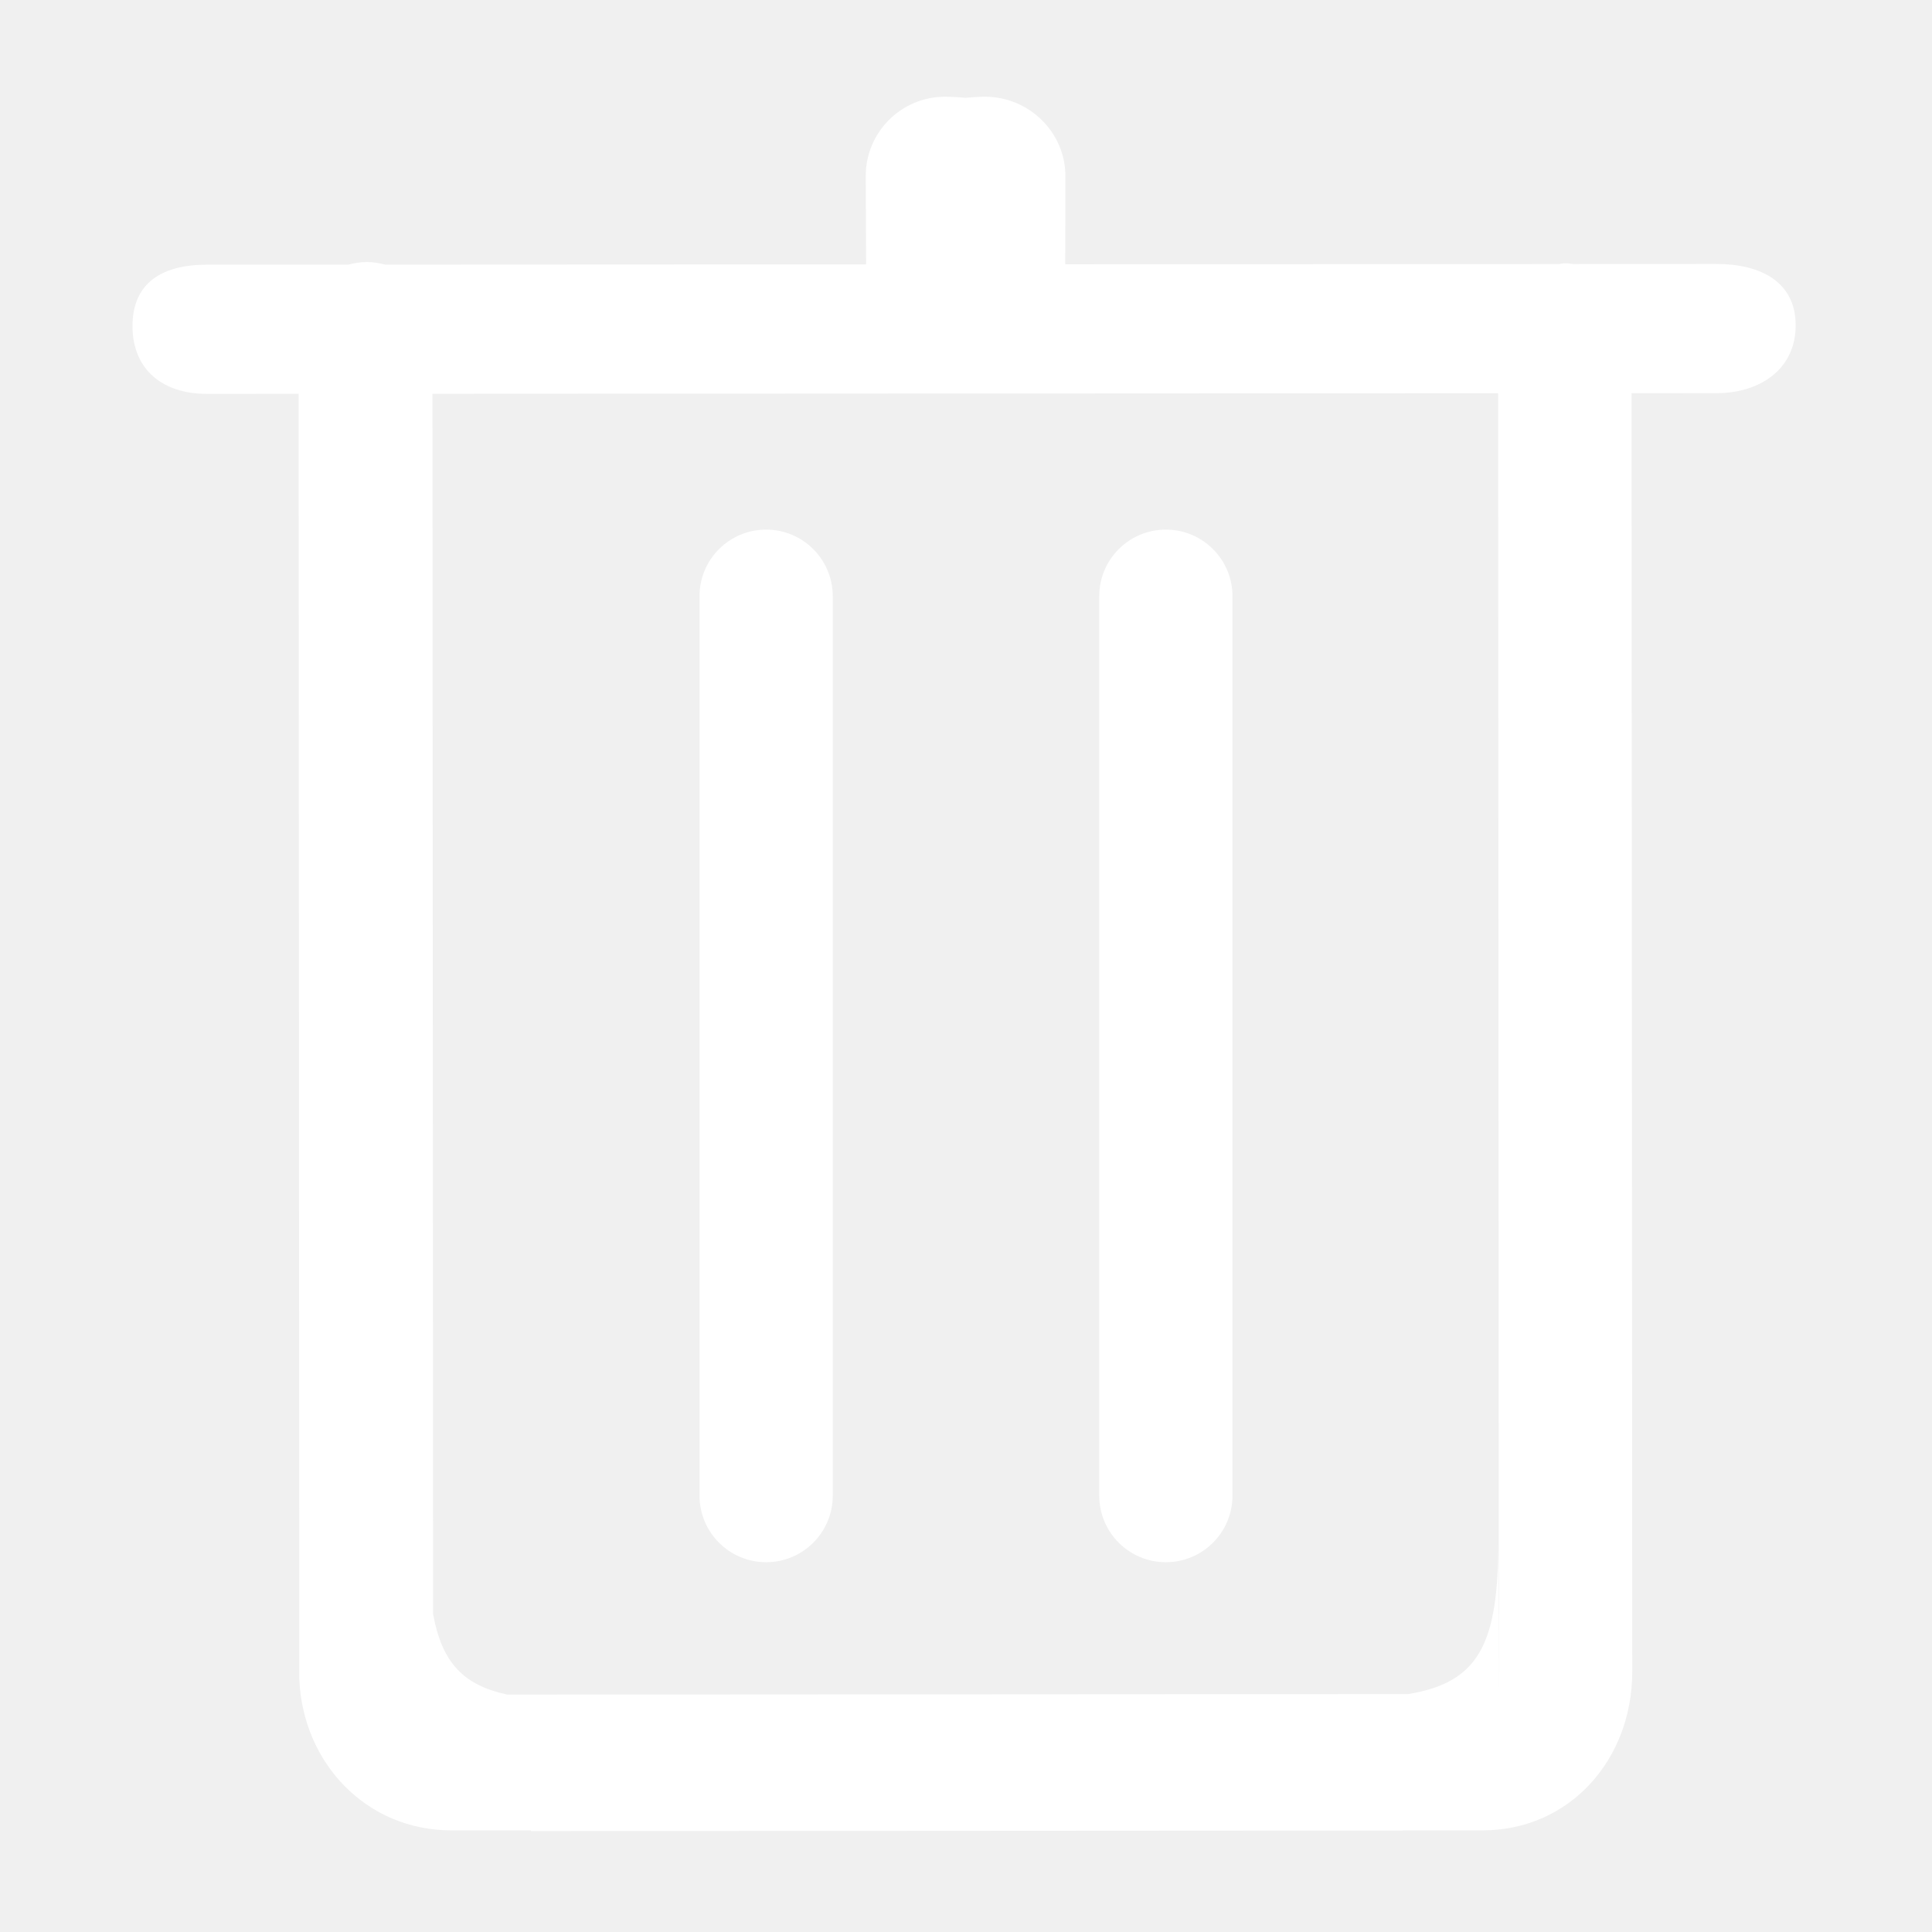
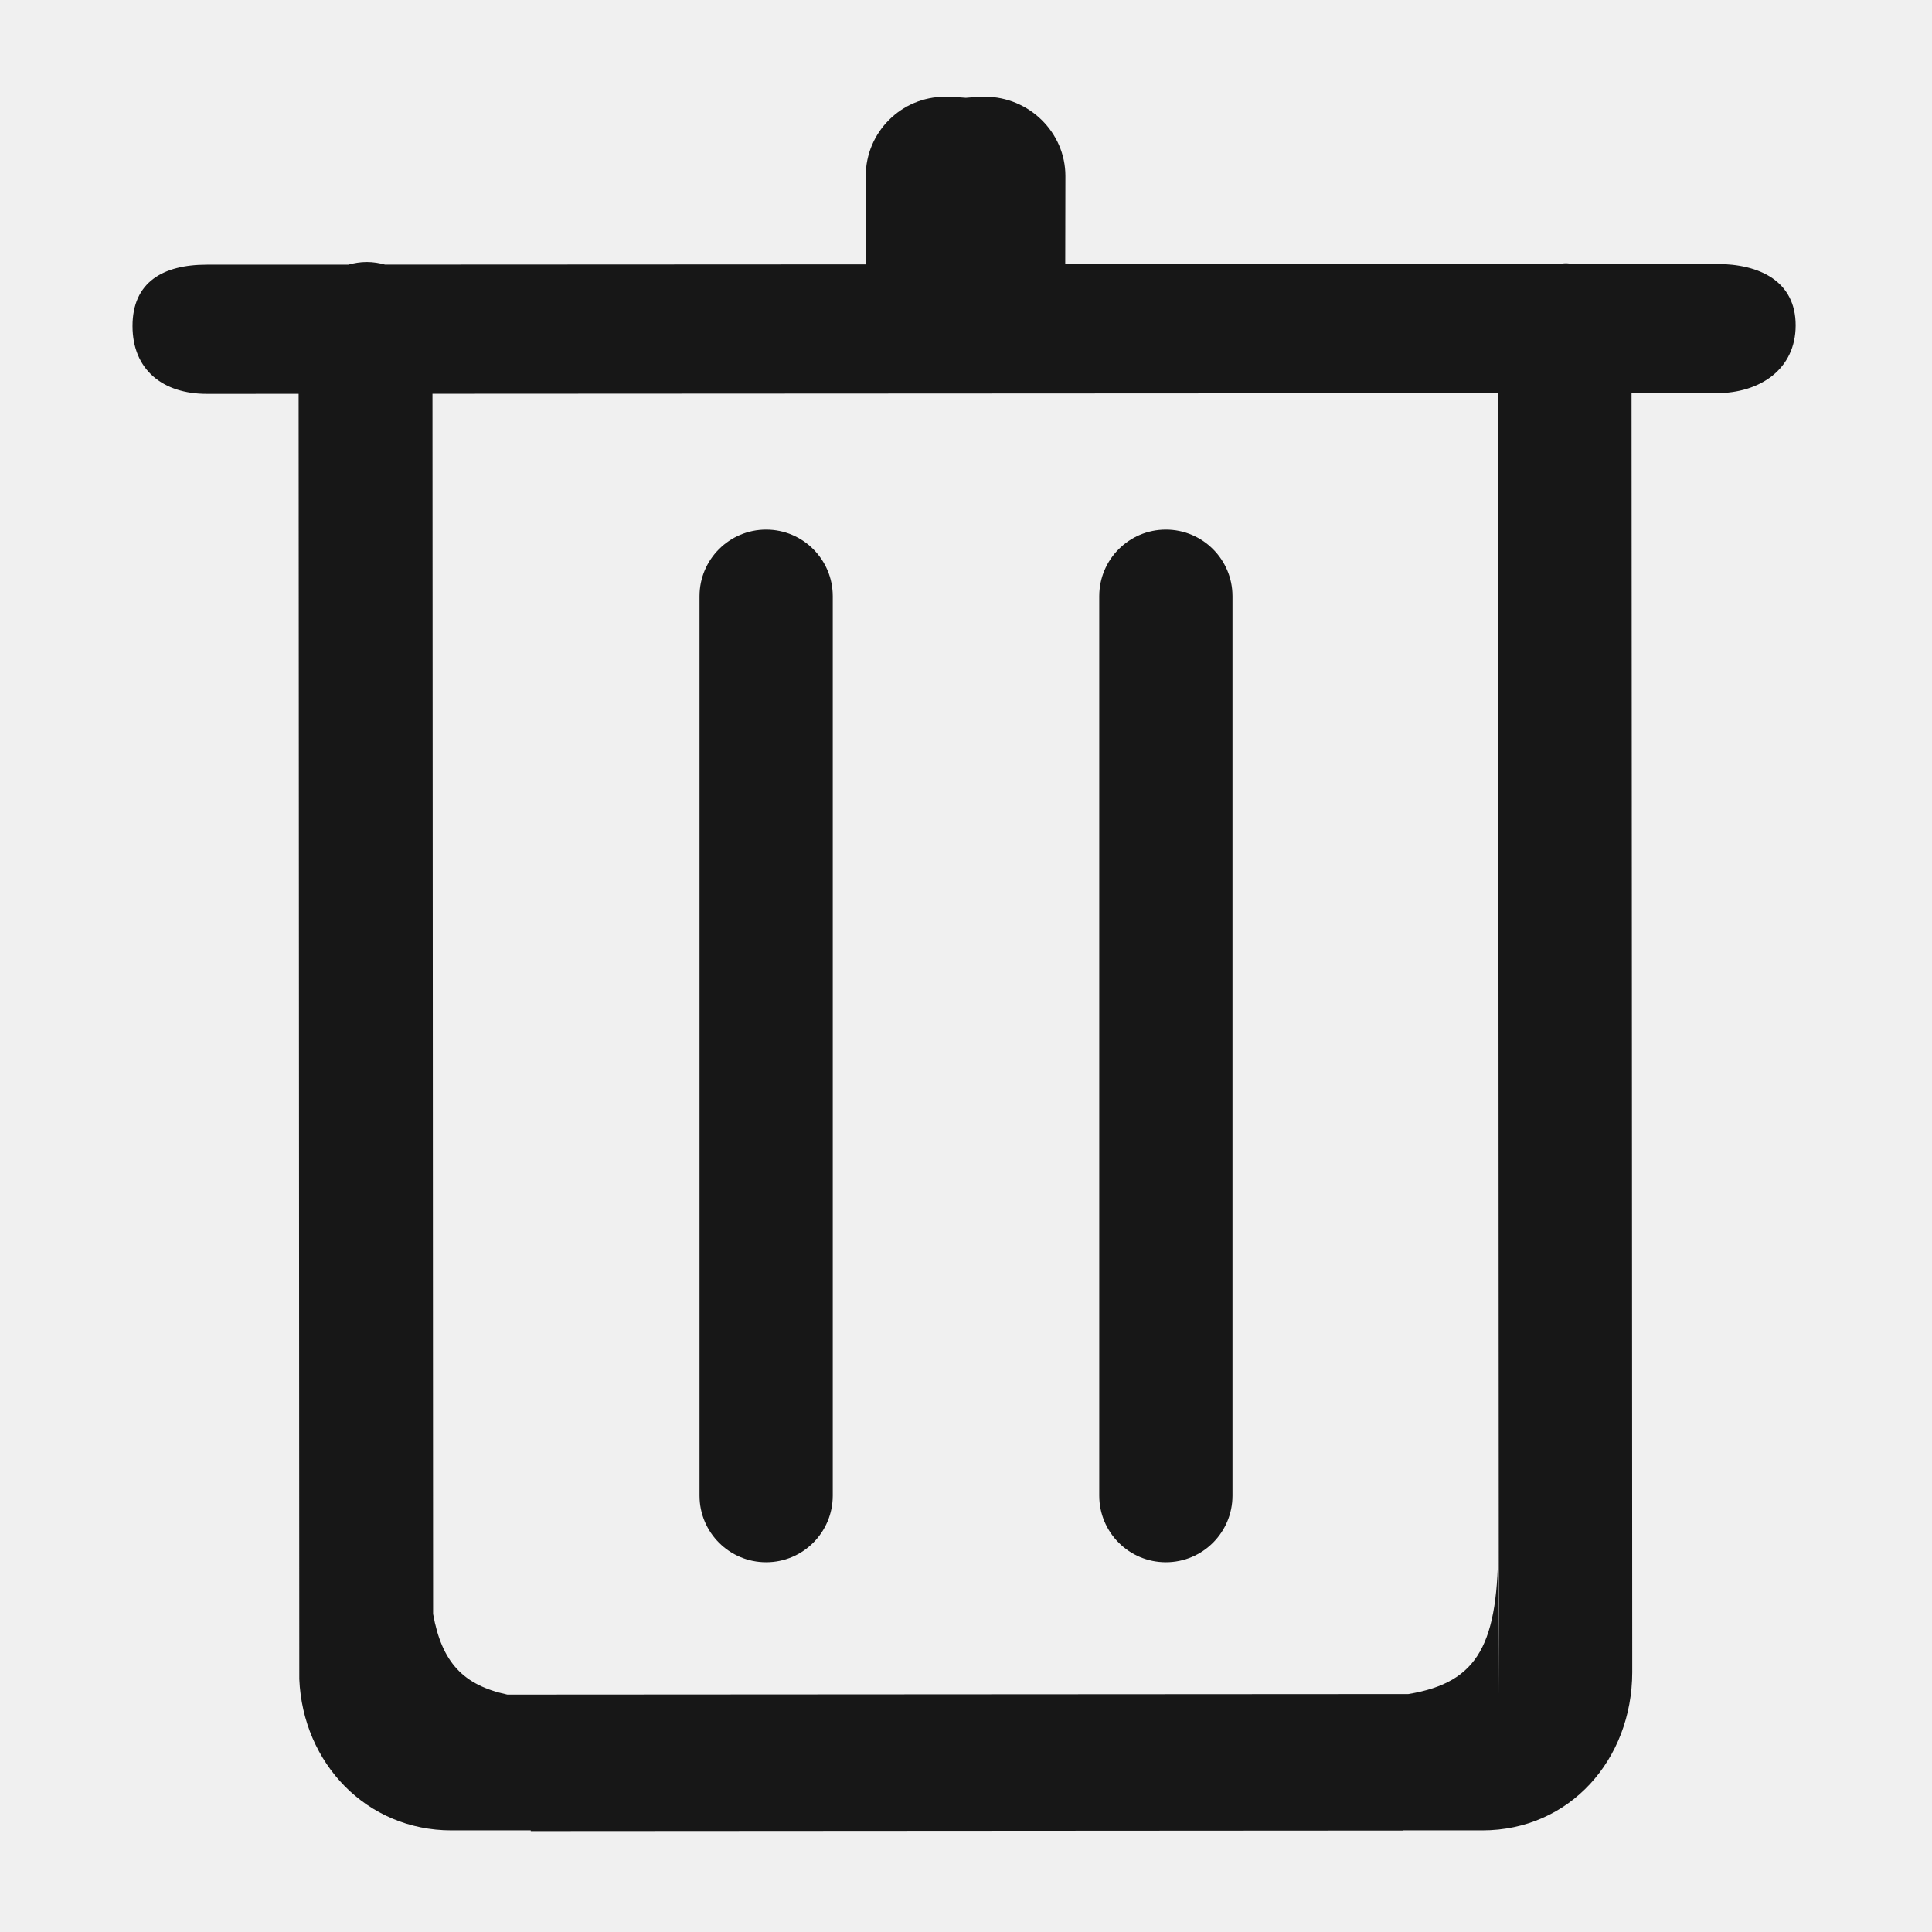
<svg xmlns="http://www.w3.org/2000/svg" t="1481534912536" class="icon" style="" viewBox="0 0 1024 1024" version="1.1" p-id="1836" width="32" height="32">
  <defs>
    <style type="text/css" />
  </defs>
-   <path d="M909.718 139.9l-75.988 0.035c-1.271-0.124-2.454-0.388-3.814-0.388s-2.578 0.282-3.884 0.406L564.595 140.076l0.088-46.786c0-23.217-19.35-42.019-42.567-42.019-3.743 0-6.921 0.318-10.205 0.565-3.549-0.247-6.938-0.565-11.034-0.565-23.199 0-42.019 18.803-42.019 42.019l0.194 46.839L204.094 140.253c-2.984-0.812-6.162-1.377-9.675-1.377-3.531 0-6.744 0.565-9.781 1.395L109.55 140.288c-23.199 0-39.318 9.304-39.318 32.521 0 23.199 16.102 35.946 39.318 35.946l48.728-0.018 0.353 681.207c1.889 44.579 35.558 80.19 80.649 80.19l42.037 0 0 0.371 462.318-0.282 0-0.088L785.655 970.134c46.345 0 79.36-37.5 79.466-83.809L864.75 208.402l44.968-0.018c23.199 0 42.019-12.729 42.019-35.946C951.737 149.222 932.935 139.9 909.718 139.9zM794.077 816.181c0.282 55.225-10.293 75.529-47.634 81.708L268.888 898.172c-23.34-4.996-34.692-17.02-39.336-42.708l-0.335-646.762 564.842-0.282 0.353 689.417L794.077 816.181zM406.069 280.7c-19.509 0-35.31 15.801-35.31 35.31l0 476.69c0 19.509 15.801 35.31 35.31 35.31 19.491 0 35.31-15.801 35.31-35.31l0-476.69C441.379 296.501 425.56 280.7 406.069 280.7zM617.931 280.7c-19.509 0-35.31 15.801-35.31 35.31l0 476.69c0 19.509 15.801 35.31 35.31 35.31 19.491 0 35.31-15.801 35.31-35.31l0-476.69C653.241 296.501 637.422 280.7 617.931 280.7z" p-id="1837" fill="#ffffff" />
+   <path d="M909.718 139.9l-75.988 0.035c-1.271-0.124-2.454-0.388-3.814-0.388s-2.578 0.282-3.884 0.406L564.595 140.076l0.088-46.786c0-23.217-19.35-42.019-42.567-42.019-3.743 0-6.921 0.318-10.205 0.565-3.549-0.247-6.938-0.565-11.034-0.565-23.199 0-42.019 18.803-42.019 42.019l0.194 46.839L204.094 140.253c-2.984-0.812-6.162-1.377-9.675-1.377-3.531 0-6.744 0.565-9.781 1.395L109.55 140.288c-23.199 0-39.318 9.304-39.318 32.521 0 23.199 16.102 35.946 39.318 35.946l48.728-0.018 0.353 681.207c1.889 44.579 35.558 80.19 80.649 80.19l42.037 0 0 0.371 462.318-0.282 0-0.088L785.655 970.134c46.345 0 79.36-37.5 79.466-83.809L864.75 208.402l44.968-0.018c23.199 0 42.019-12.729 42.019-35.946C951.737 149.222 932.935 139.9 909.718 139.9zM794.077 816.181c0.282 55.225-10.293 75.529-47.634 81.708L268.888 898.172c-23.34-4.996-34.692-17.02-39.336-42.708l-0.335-646.762 564.842-0.282 0.353 689.417L794.077 816.181zM406.069 280.7c-19.509 0-35.31 15.801-35.31 35.31l0 476.69c0 19.509 15.801 35.31 35.31 35.31 19.491 0 35.31-15.801 35.31-35.31l0-476.69C441.379 296.501 425.56 280.7 406.069 280.7zM617.931 280.7c-19.509 0-35.31 15.801-35.31 35.31l0 476.69c0 19.509 15.801 35.31 35.31 35.31 19.491 0 35.31-15.801 35.31-35.31l0-476.69C653.241 296.501 637.422 280.7 617.931 280.7z" p-id="1837" fill="#171717" />
</svg>
